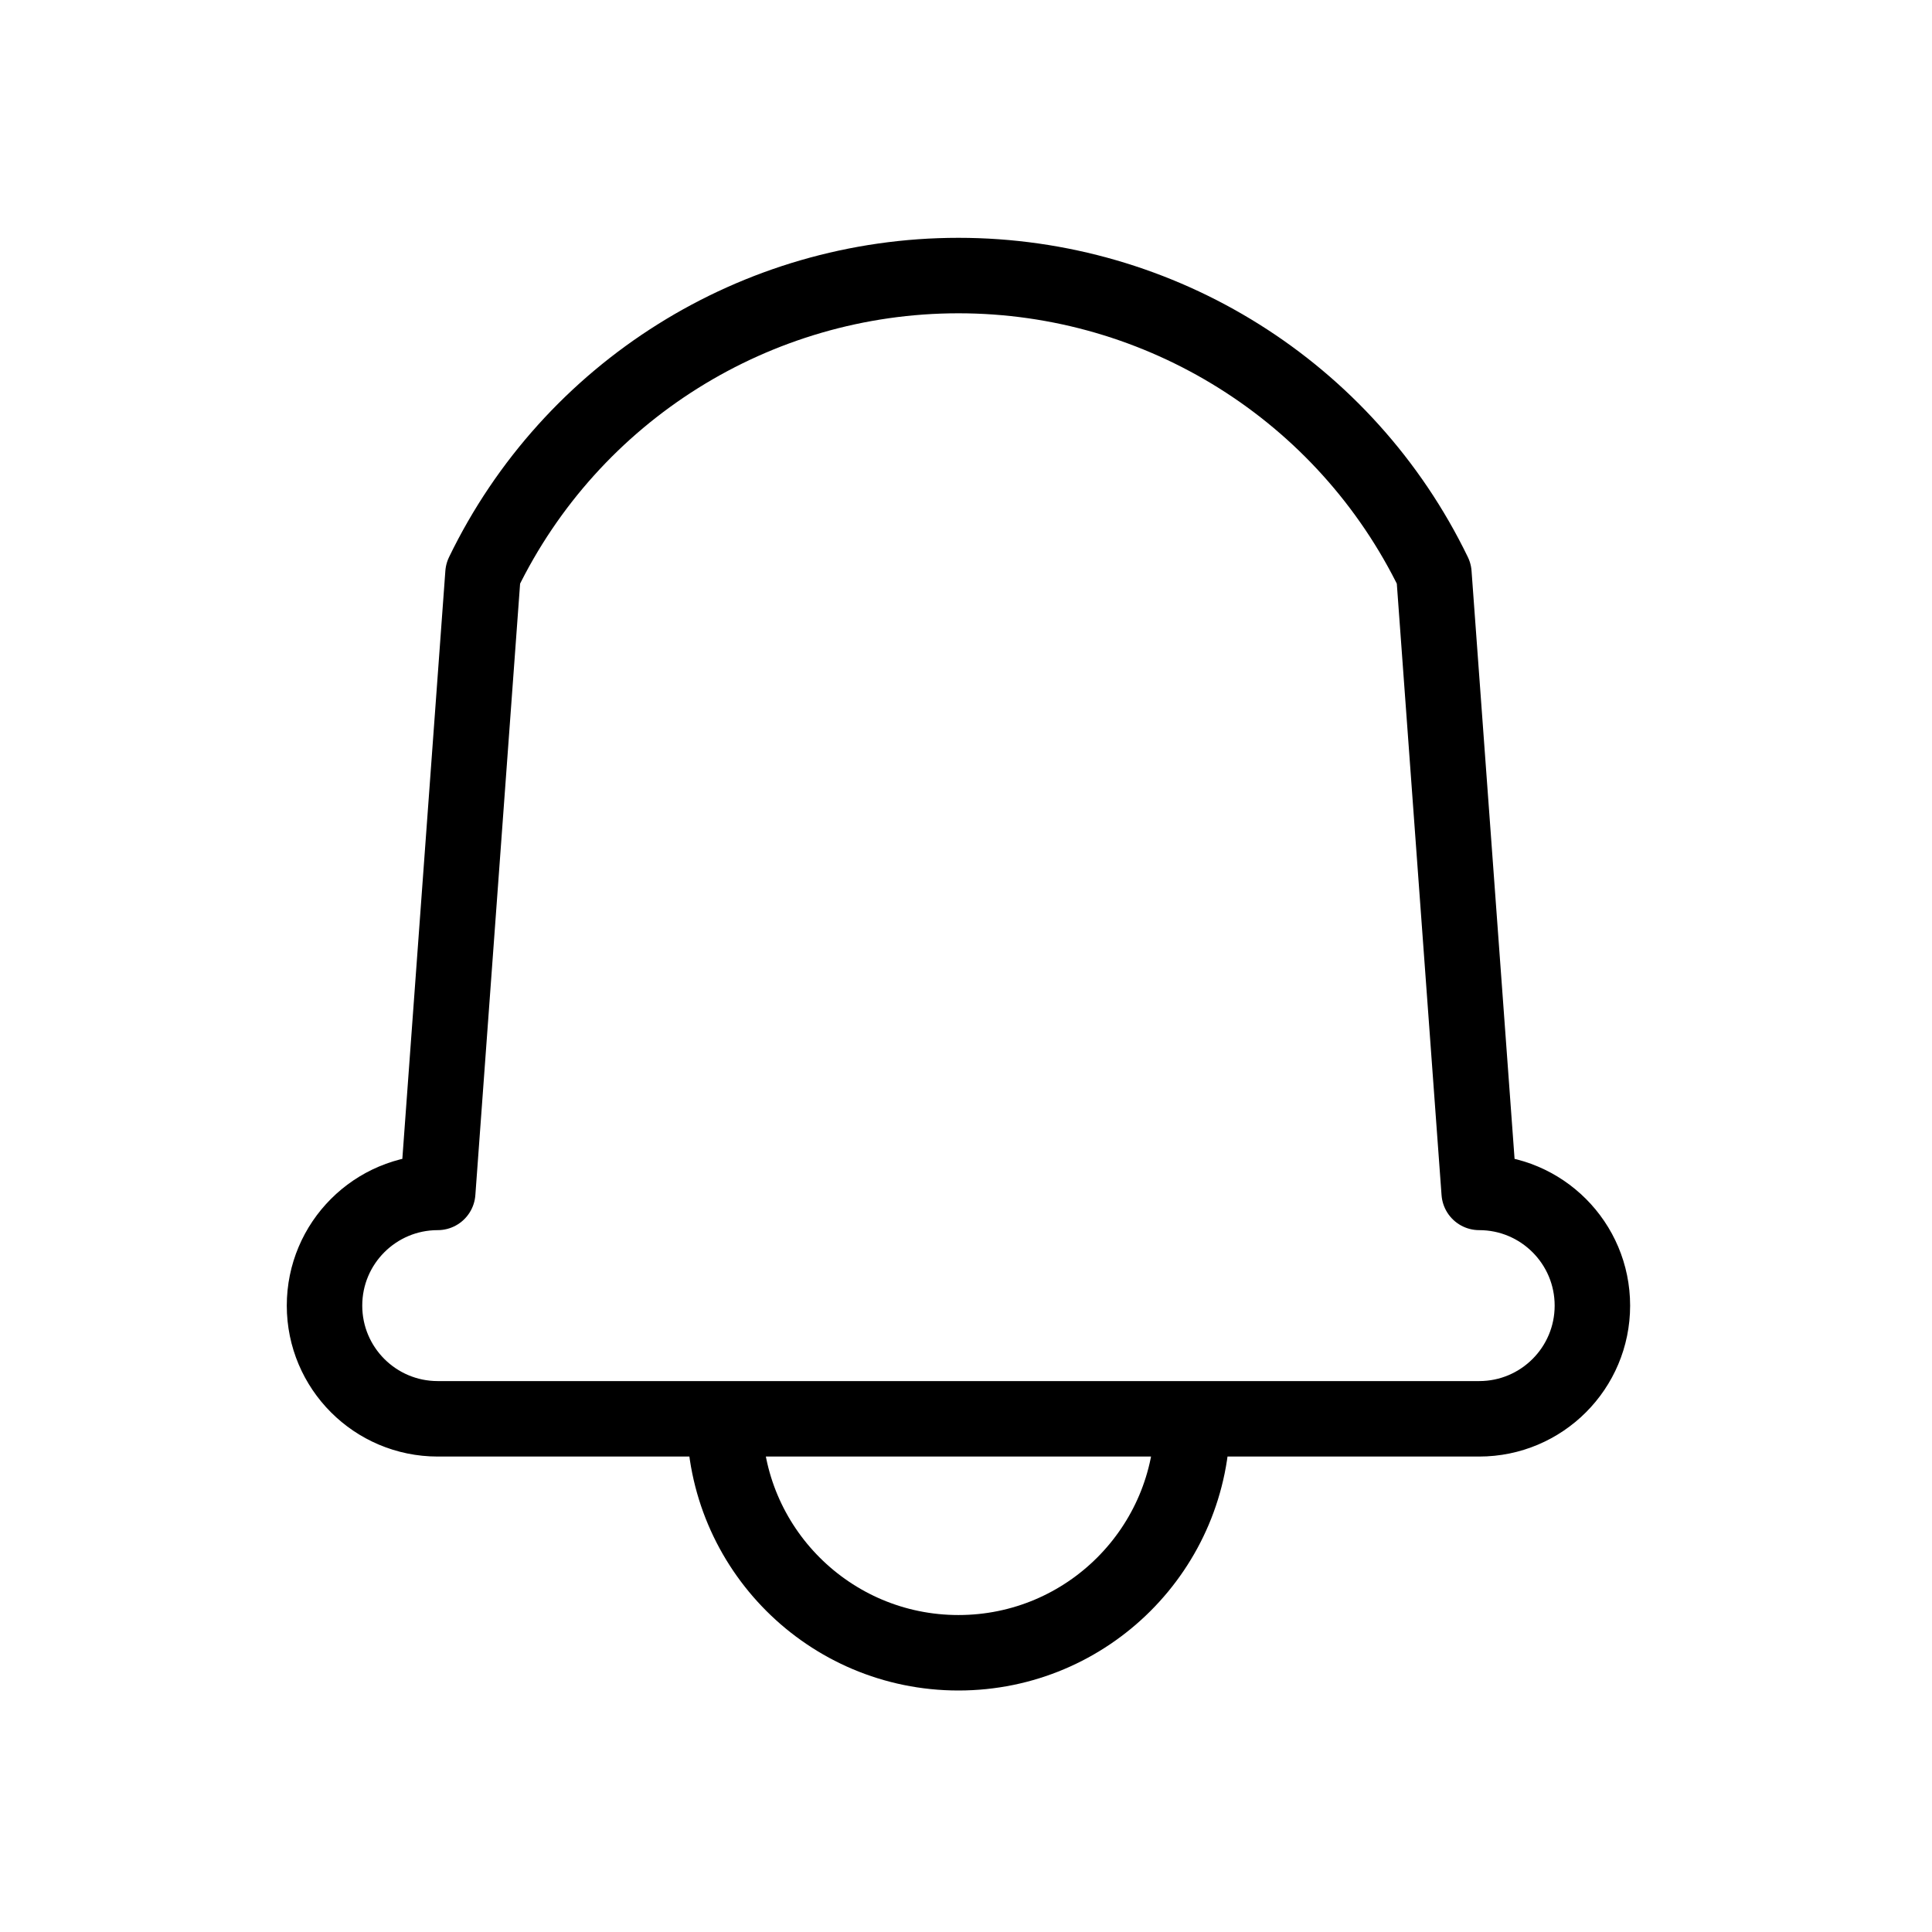
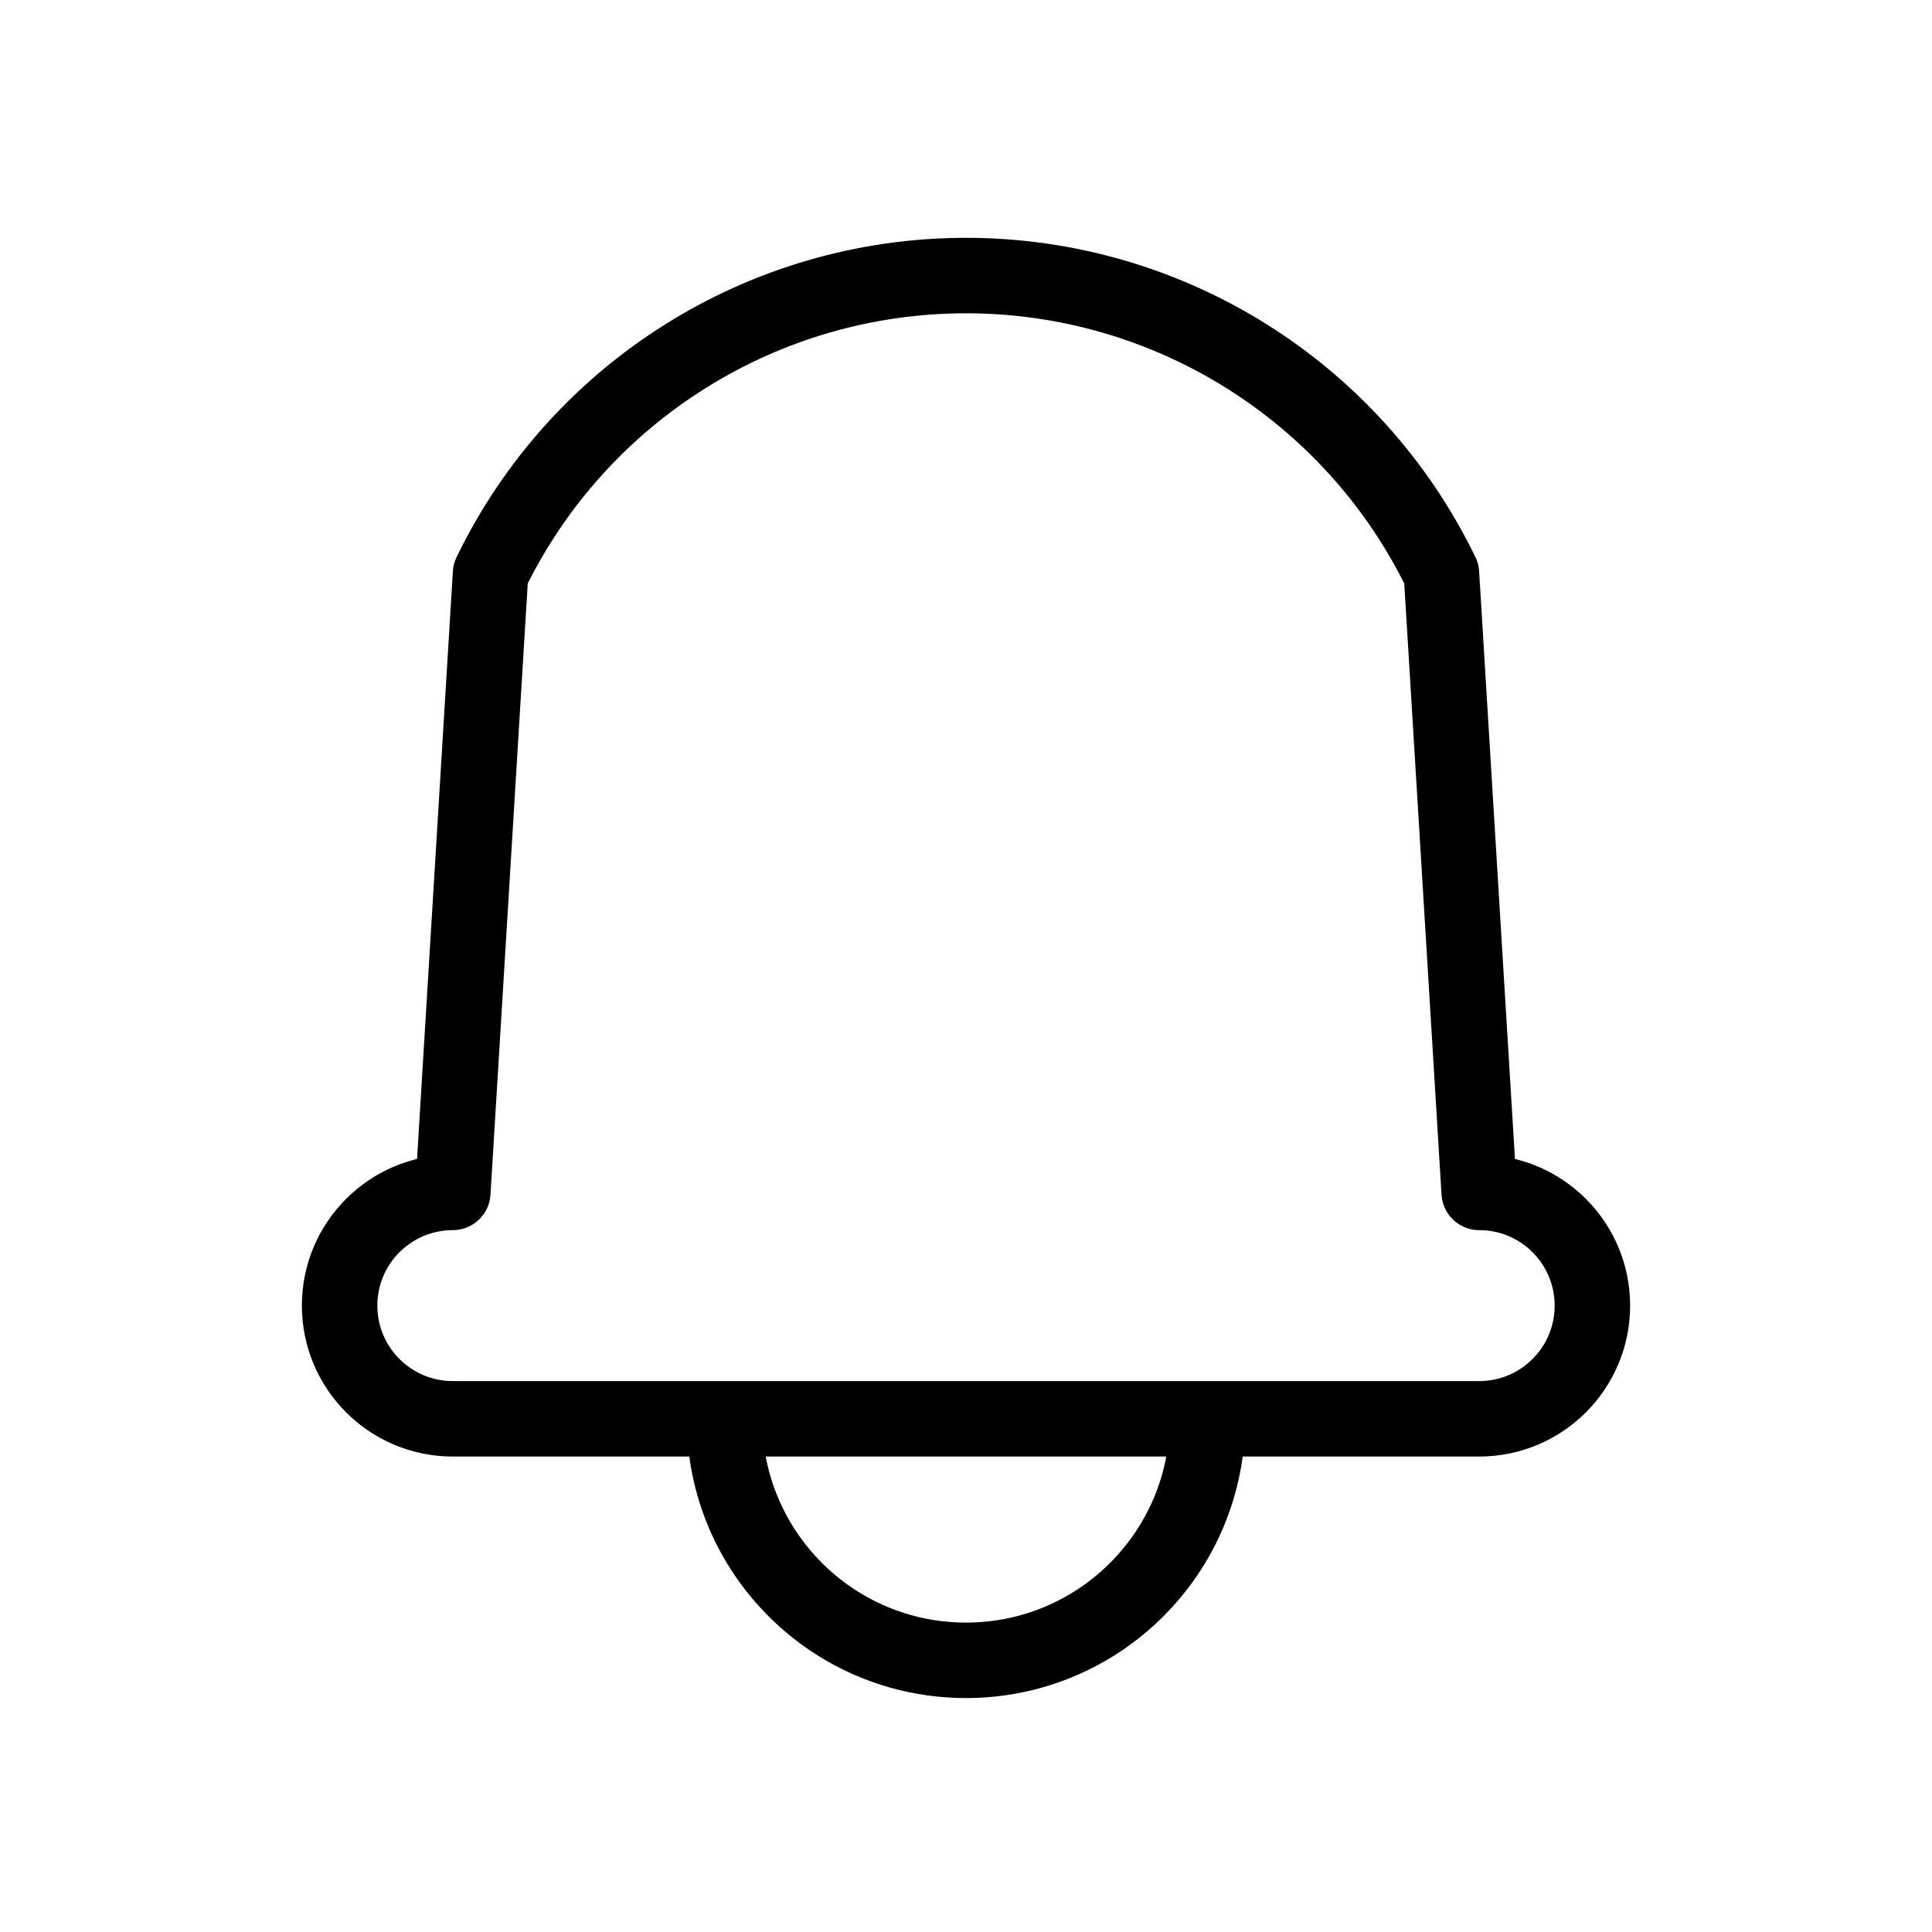
<svg xmlns="http://www.w3.org/2000/svg" viewBox="0 0 128 128" stroke="#000" fill="none" stroke-width="5" stroke-linejoin="round">
-   <path d="M98 79a1 1 90 010 15H29a1 1 90 010-15l3-41a35 35 90 0163 0ZM79 94A6 6 90 0148 94" />
+   <path d="M98 79a1 1 90 010 15H30a1 1 90 010-15l2.5-41a35 35 90 0163 0ZM80 94A6 6 0 1148 94" />
</svg>
